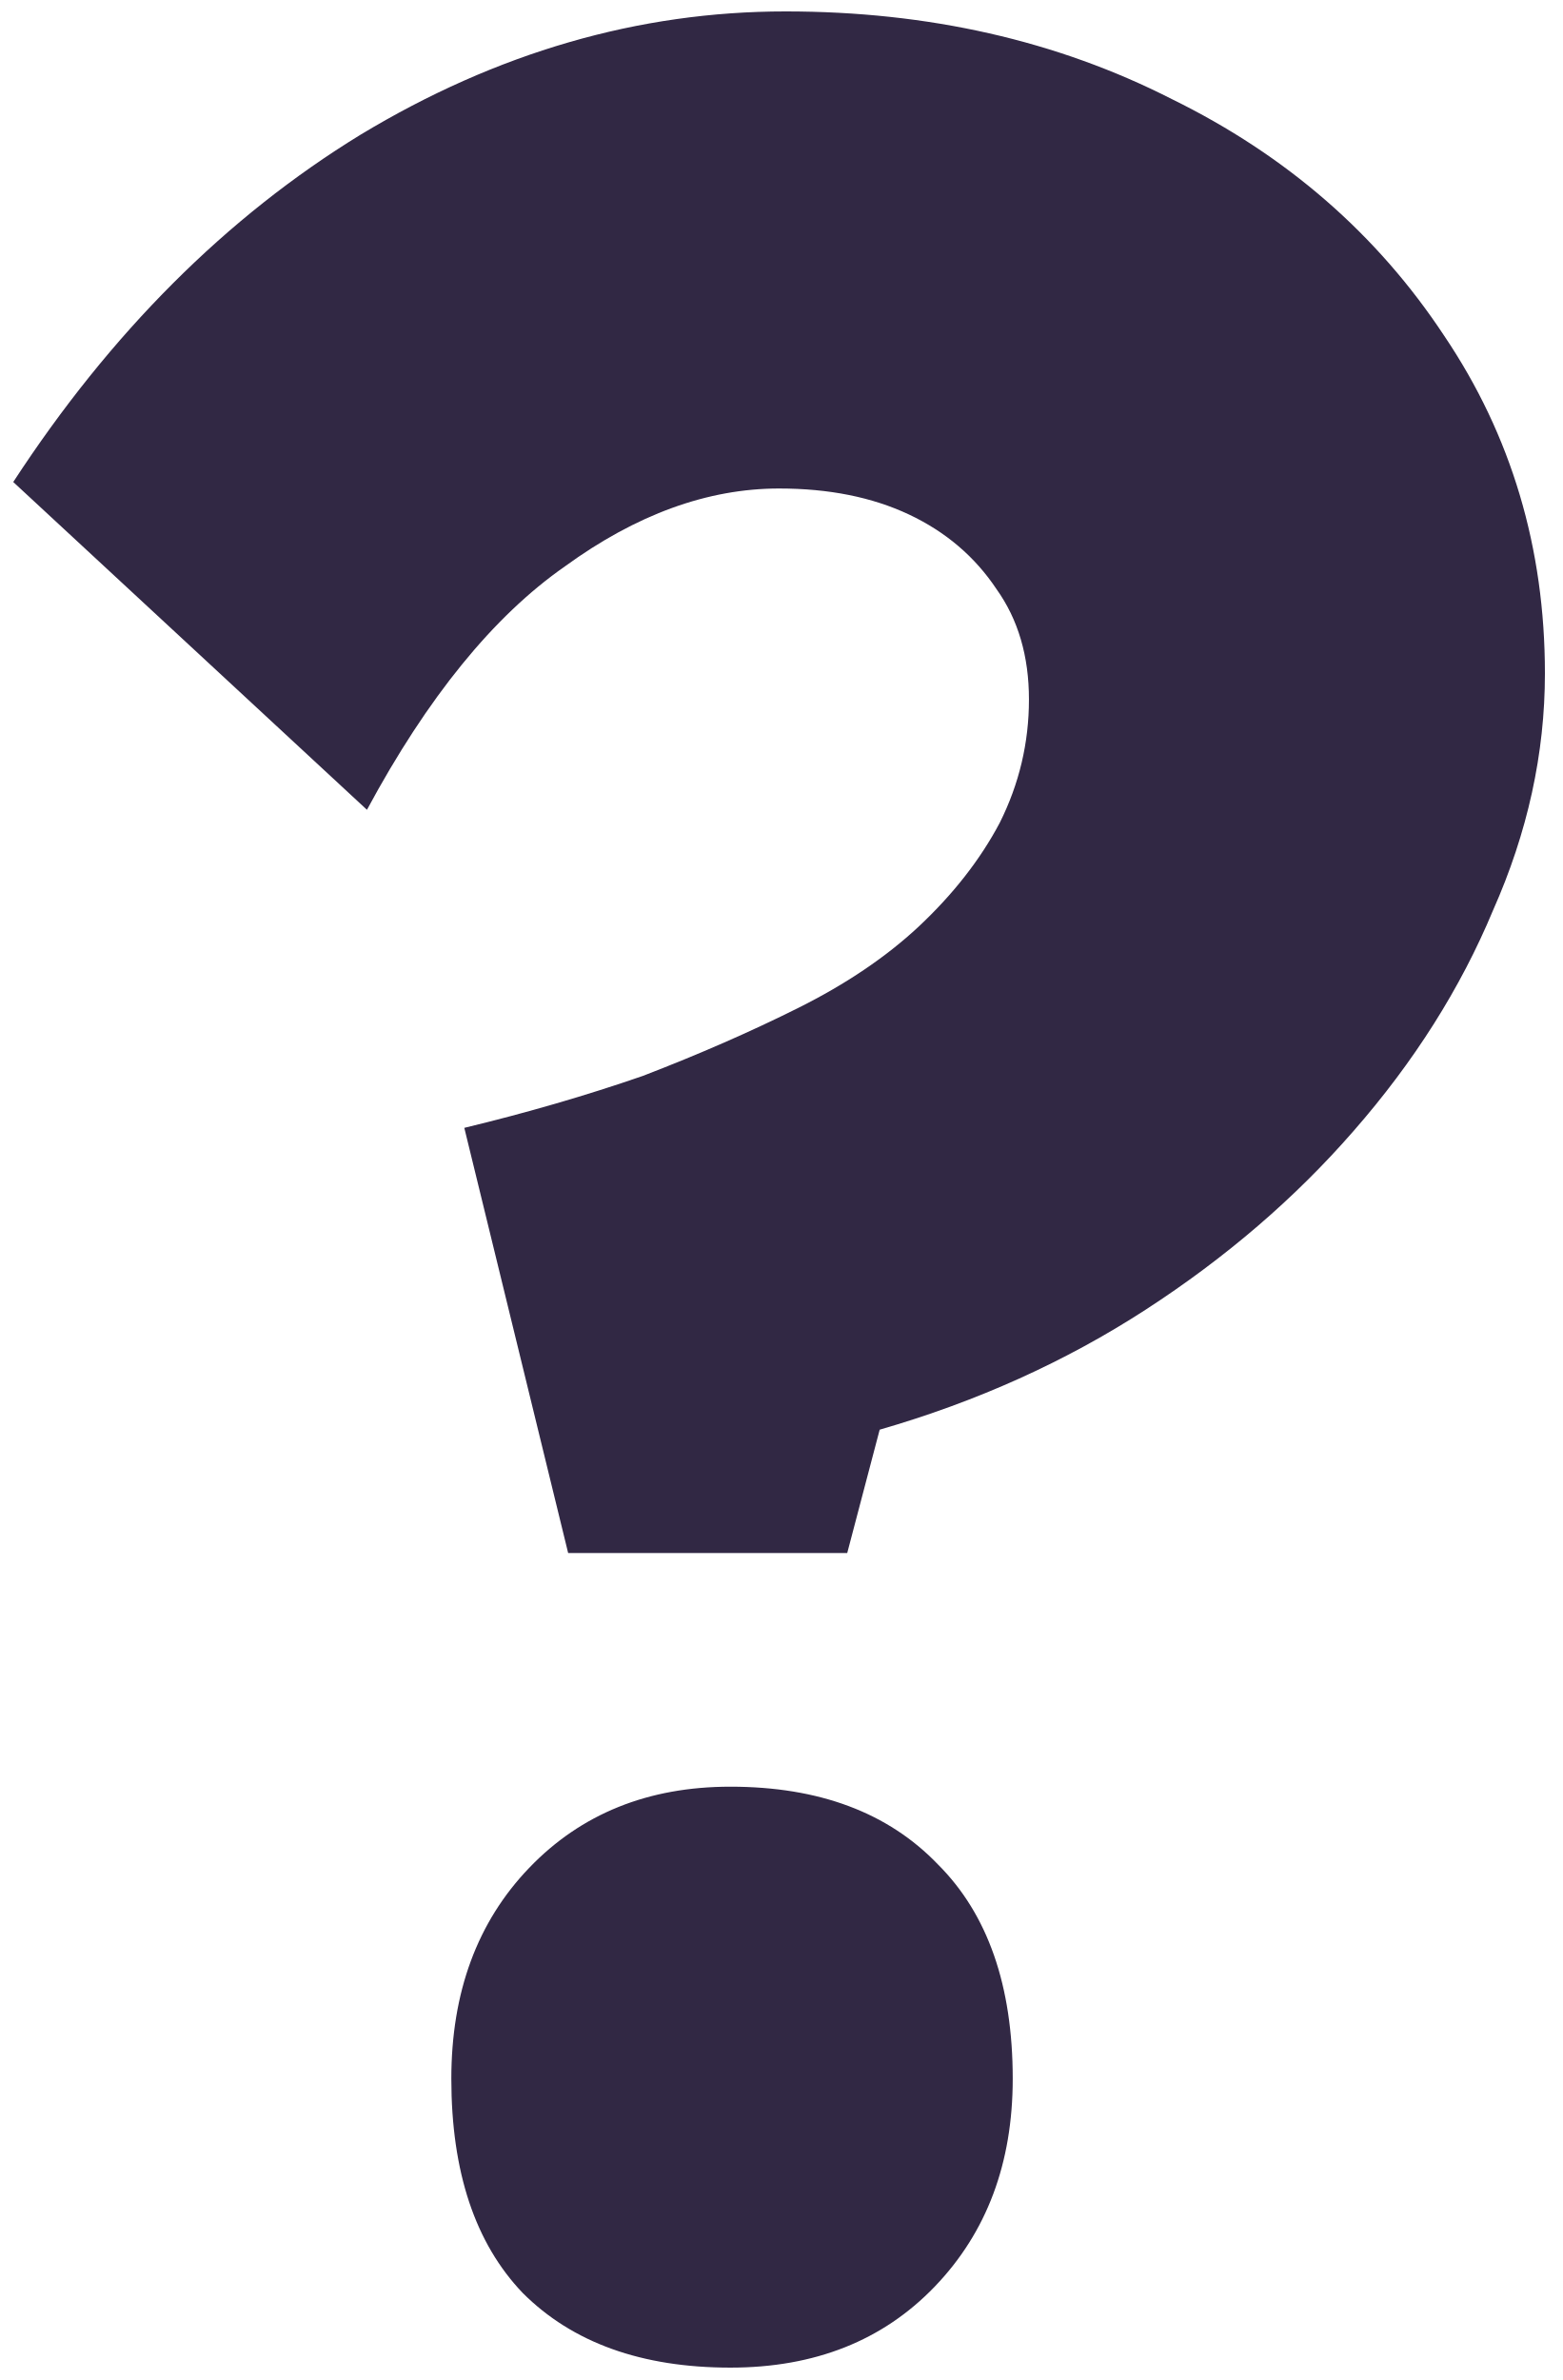
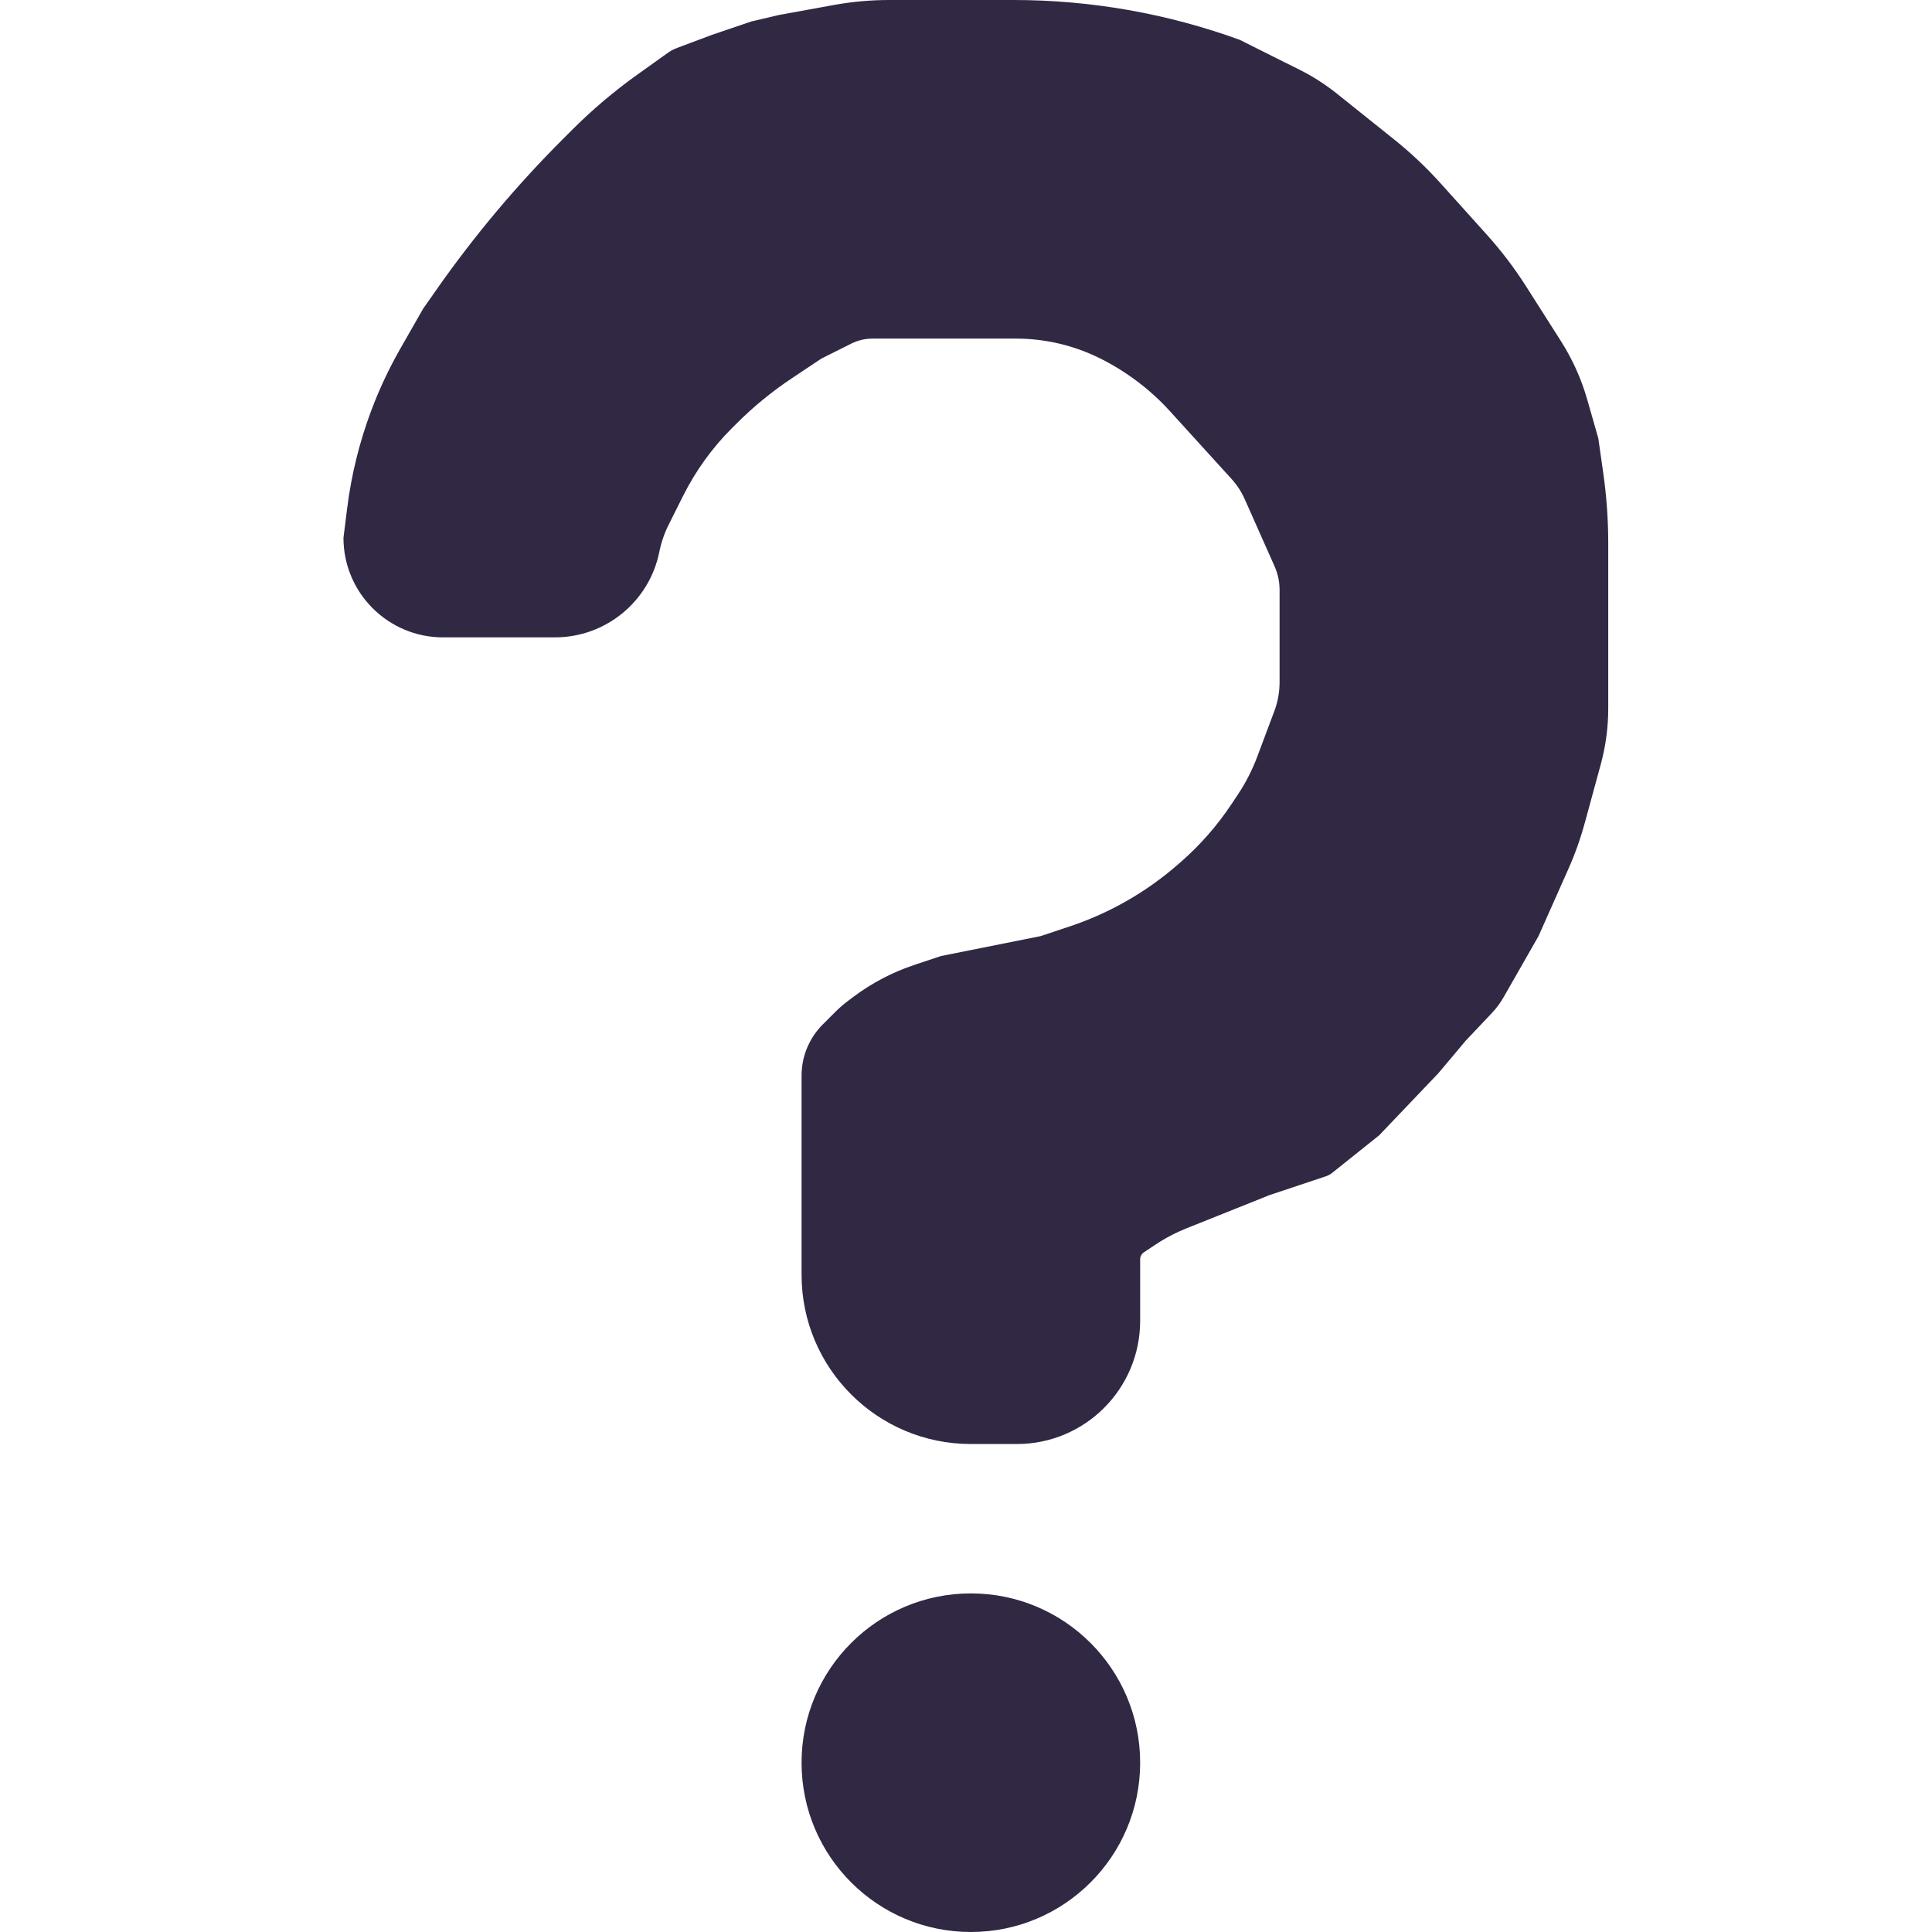
- <svg xmlns="http://www.w3.org/2000/svg" width="65" height="99" viewBox="0 0 65 99" fill="none">
-   <path d="M23.636 64.6L19.316 46.915C21.926 46.285 24.401 45.565 26.741 44.755C29.081 43.855 31.241 42.91 33.221 41.92C35.201 40.93 36.866 39.805 38.216 38.545C39.656 37.195 40.781 35.755 41.591 34.225C42.401 32.605 42.806 30.895 42.806 29.095C42.806 27.295 42.356 25.765 41.456 24.505C40.556 23.155 39.341 22.12 37.811 21.4C36.281 20.68 34.481 20.32 32.411 20.32C29.441 20.32 26.471 21.4 23.501 23.56C20.531 25.63 17.786 29.005 15.266 33.685L0.551 20.05C4.601 13.84 9.416 9.025 14.996 5.605C20.666 2.185 26.561 0.475 32.681 0.475C38.621 0.475 43.976 1.69 48.746 4.12C53.516 6.46 57.296 9.745 60.086 13.975C62.876 18.115 64.271 22.795 64.271 28.015C64.271 31.345 63.551 34.63 62.111 37.87C60.761 41.11 58.826 44.17 56.306 47.05C53.876 49.84 50.996 52.315 47.666 54.475C44.336 56.635 40.646 58.3 36.596 59.47L35.246 64.6H23.636ZM18.776 86.47C18.776 82.87 19.856 79.945 22.016 77.695C24.176 75.445 26.966 74.32 30.386 74.32C34.076 74.32 36.956 75.4 39.026 77.56C41.096 79.63 42.131 82.6 42.131 86.47C42.131 89.98 41.051 92.86 38.891 95.11C36.731 97.36 33.896 98.485 30.386 98.485C26.696 98.485 23.816 97.45 21.746 95.38C19.766 93.31 18.776 90.34 18.776 86.47Z" fill="#312844" />
+ <svg xmlns="http://www.w3.org/2000/svg" width="90" height="90" viewBox="0 0 90 90" fill="none">
+   <path d="M37.34 82.113C37.34 77.758 40.871 74.227 45.227 74.227V74.227C49.583 74.227 53.113 77.758 53.113 82.113V82.113C53.113 86.469 49.583 90 45.227 90V90C40.871 90 37.34 86.469 37.34 82.113V82.113Z" fill="#312844" />
+   <path d="M25.851 29.691C28.215 29.691 30.251 28.022 30.715 25.703V25.703C30.802 25.271 30.945 24.852 31.142 24.457L31.773 23.196L31.821 23.101C32.404 21.935 33.171 20.87 34.093 19.948V19.948L34.302 19.739C35.088 18.953 35.951 18.246 36.876 17.629V17.629L38.268 16.701L39.196 16.237L39.66 16.005V16.005C39.965 15.853 40.301 15.773 40.642 15.773H40.704H41.283H42.443H44.763H47.083H47.327C48.692 15.773 50.037 16.091 51.258 16.701V16.701V16.701C52.484 17.314 53.587 18.149 54.509 19.164L57.368 22.309C57.623 22.589 57.831 22.908 57.984 23.254V23.254L58.217 23.776L58.68 24.82L59.144 25.863L59.376 26.385V26.385C59.529 26.729 59.608 27.102 59.608 27.478V27.603V28.299V29.691V31.082V31.778V31.778C59.608 32.239 59.526 32.695 59.364 33.126L59.26 33.402L58.912 34.33L58.564 35.258V35.258C58.333 35.874 58.032 36.462 57.667 37.01L57.355 37.478C56.695 38.468 55.907 39.366 55.013 40.149L54.885 40.26C53.41 41.551 51.691 42.536 49.831 43.156L48.474 43.608L43.835 44.536L42.582 44.954C41.568 45.292 40.616 45.791 39.761 46.432L39.503 46.625C39.299 46.779 39.105 46.947 38.924 47.127L38.324 47.727C37.694 48.357 37.34 49.212 37.34 50.103V50.103V59.381C37.34 63.737 40.871 67.268 45.227 67.268H47.372C50.543 67.268 53.113 64.697 53.113 61.526V58.663C53.113 58.532 53.179 58.41 53.287 58.338V58.338L53.461 58.222L53.809 57.99V57.99C54.272 57.681 54.765 57.422 55.282 57.215L56.825 56.598L59.144 55.67L60.536 55.206L61.232 54.974L61.58 54.858L61.754 54.8V54.8C61.869 54.762 61.976 54.703 62.071 54.628L62.073 54.626L62.218 54.51L62.508 54.278L63.088 53.814L63.667 53.35L64.247 52.887L64.936 52.165L65.624 51.443L66.312 50.722L67 50L67.64 49.24L67.96 48.859L68.279 48.479L68.663 48.074L69.047 47.667L69.431 47.262L69.493 47.195C69.707 46.97 69.892 46.719 70.046 46.45V46.45L70.278 46.044L70.742 45.232L71.206 44.42L71.67 43.608L72.134 42.564L72.598 41.521L73.062 40.477V40.477C73.371 39.782 73.626 39.065 73.826 38.331L73.874 38.157L74.222 36.881L74.57 35.606V35.606C74.8 34.759 74.918 33.885 74.918 33.008V31.662V28.995V26.327V25.3C74.918 24.208 74.84 23.117 74.686 22.036V22.036L74.454 20.412L73.99 18.789L73.941 18.619C73.666 17.655 73.252 16.735 72.714 15.889V15.889L71.902 14.613L71.09 13.338V13.338C70.55 12.489 69.94 11.686 69.267 10.938L69.234 10.902L68.191 9.742L67.147 8.582L67.097 8.527C66.435 7.792 65.715 7.112 64.943 6.495V6.495L63.783 5.567L62.624 4.639L62.274 4.359C61.735 3.929 61.153 3.556 60.536 3.247V3.247L59.608 2.784L58.68 2.32L57.753 1.856V1.856C54.377 0.628 50.812 0 47.219 0H41.42C40.558 0 39.697 0.078 38.848 0.232V0.232L37.572 0.464L36.296 0.696L35 1L34.083 1.312L33.165 1.624L32.237 1.972L31.773 2.146L31.541 2.233V2.233C31.387 2.29 31.24 2.369 31.106 2.465V2.465L30.903 2.61L30.497 2.899L29.686 3.479V3.479C28.605 4.251 27.59 5.111 26.651 6.05L26.206 6.495V6.495C24.045 8.656 22.078 11.001 20.325 13.505L19.711 14.381L18.653 16.233C18.122 17.162 17.667 18.132 17.291 19.134V19.134C16.742 20.6 16.366 22.125 16.172 23.678L16 25.052V25.052C16 27.614 18.077 29.691 20.639 29.691H25.851Z" fill="#312844" />
</svg>
